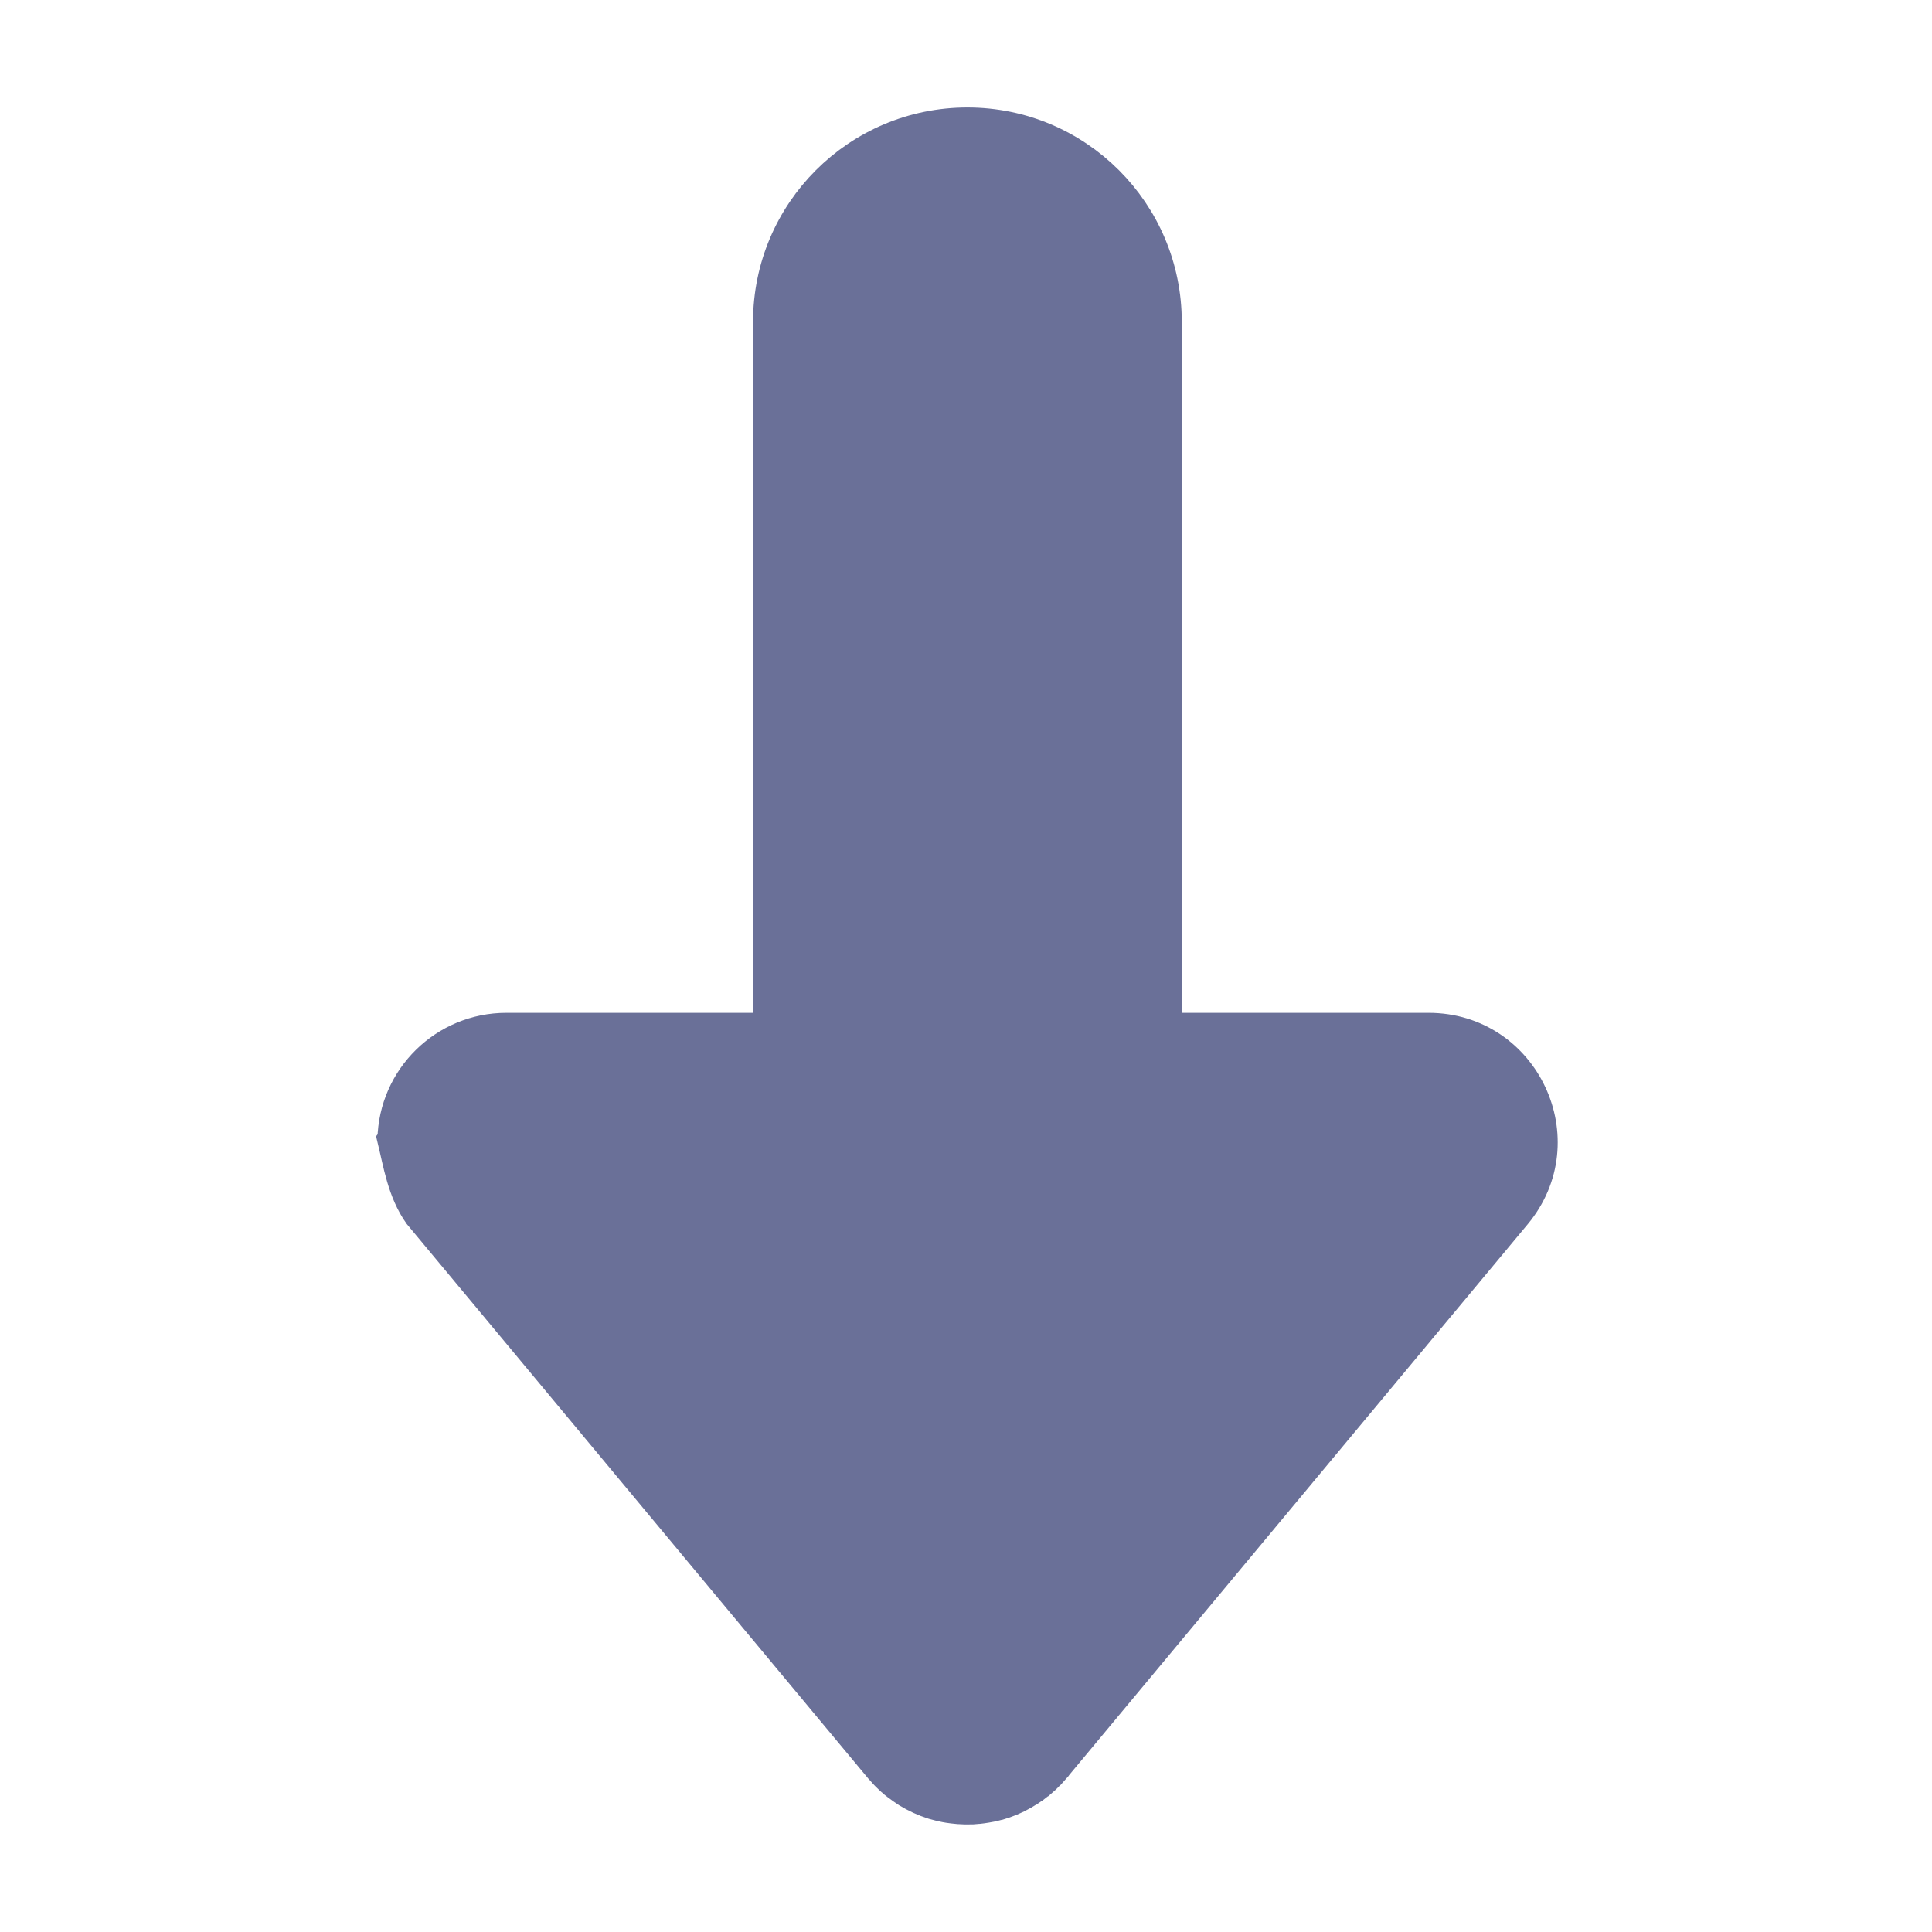
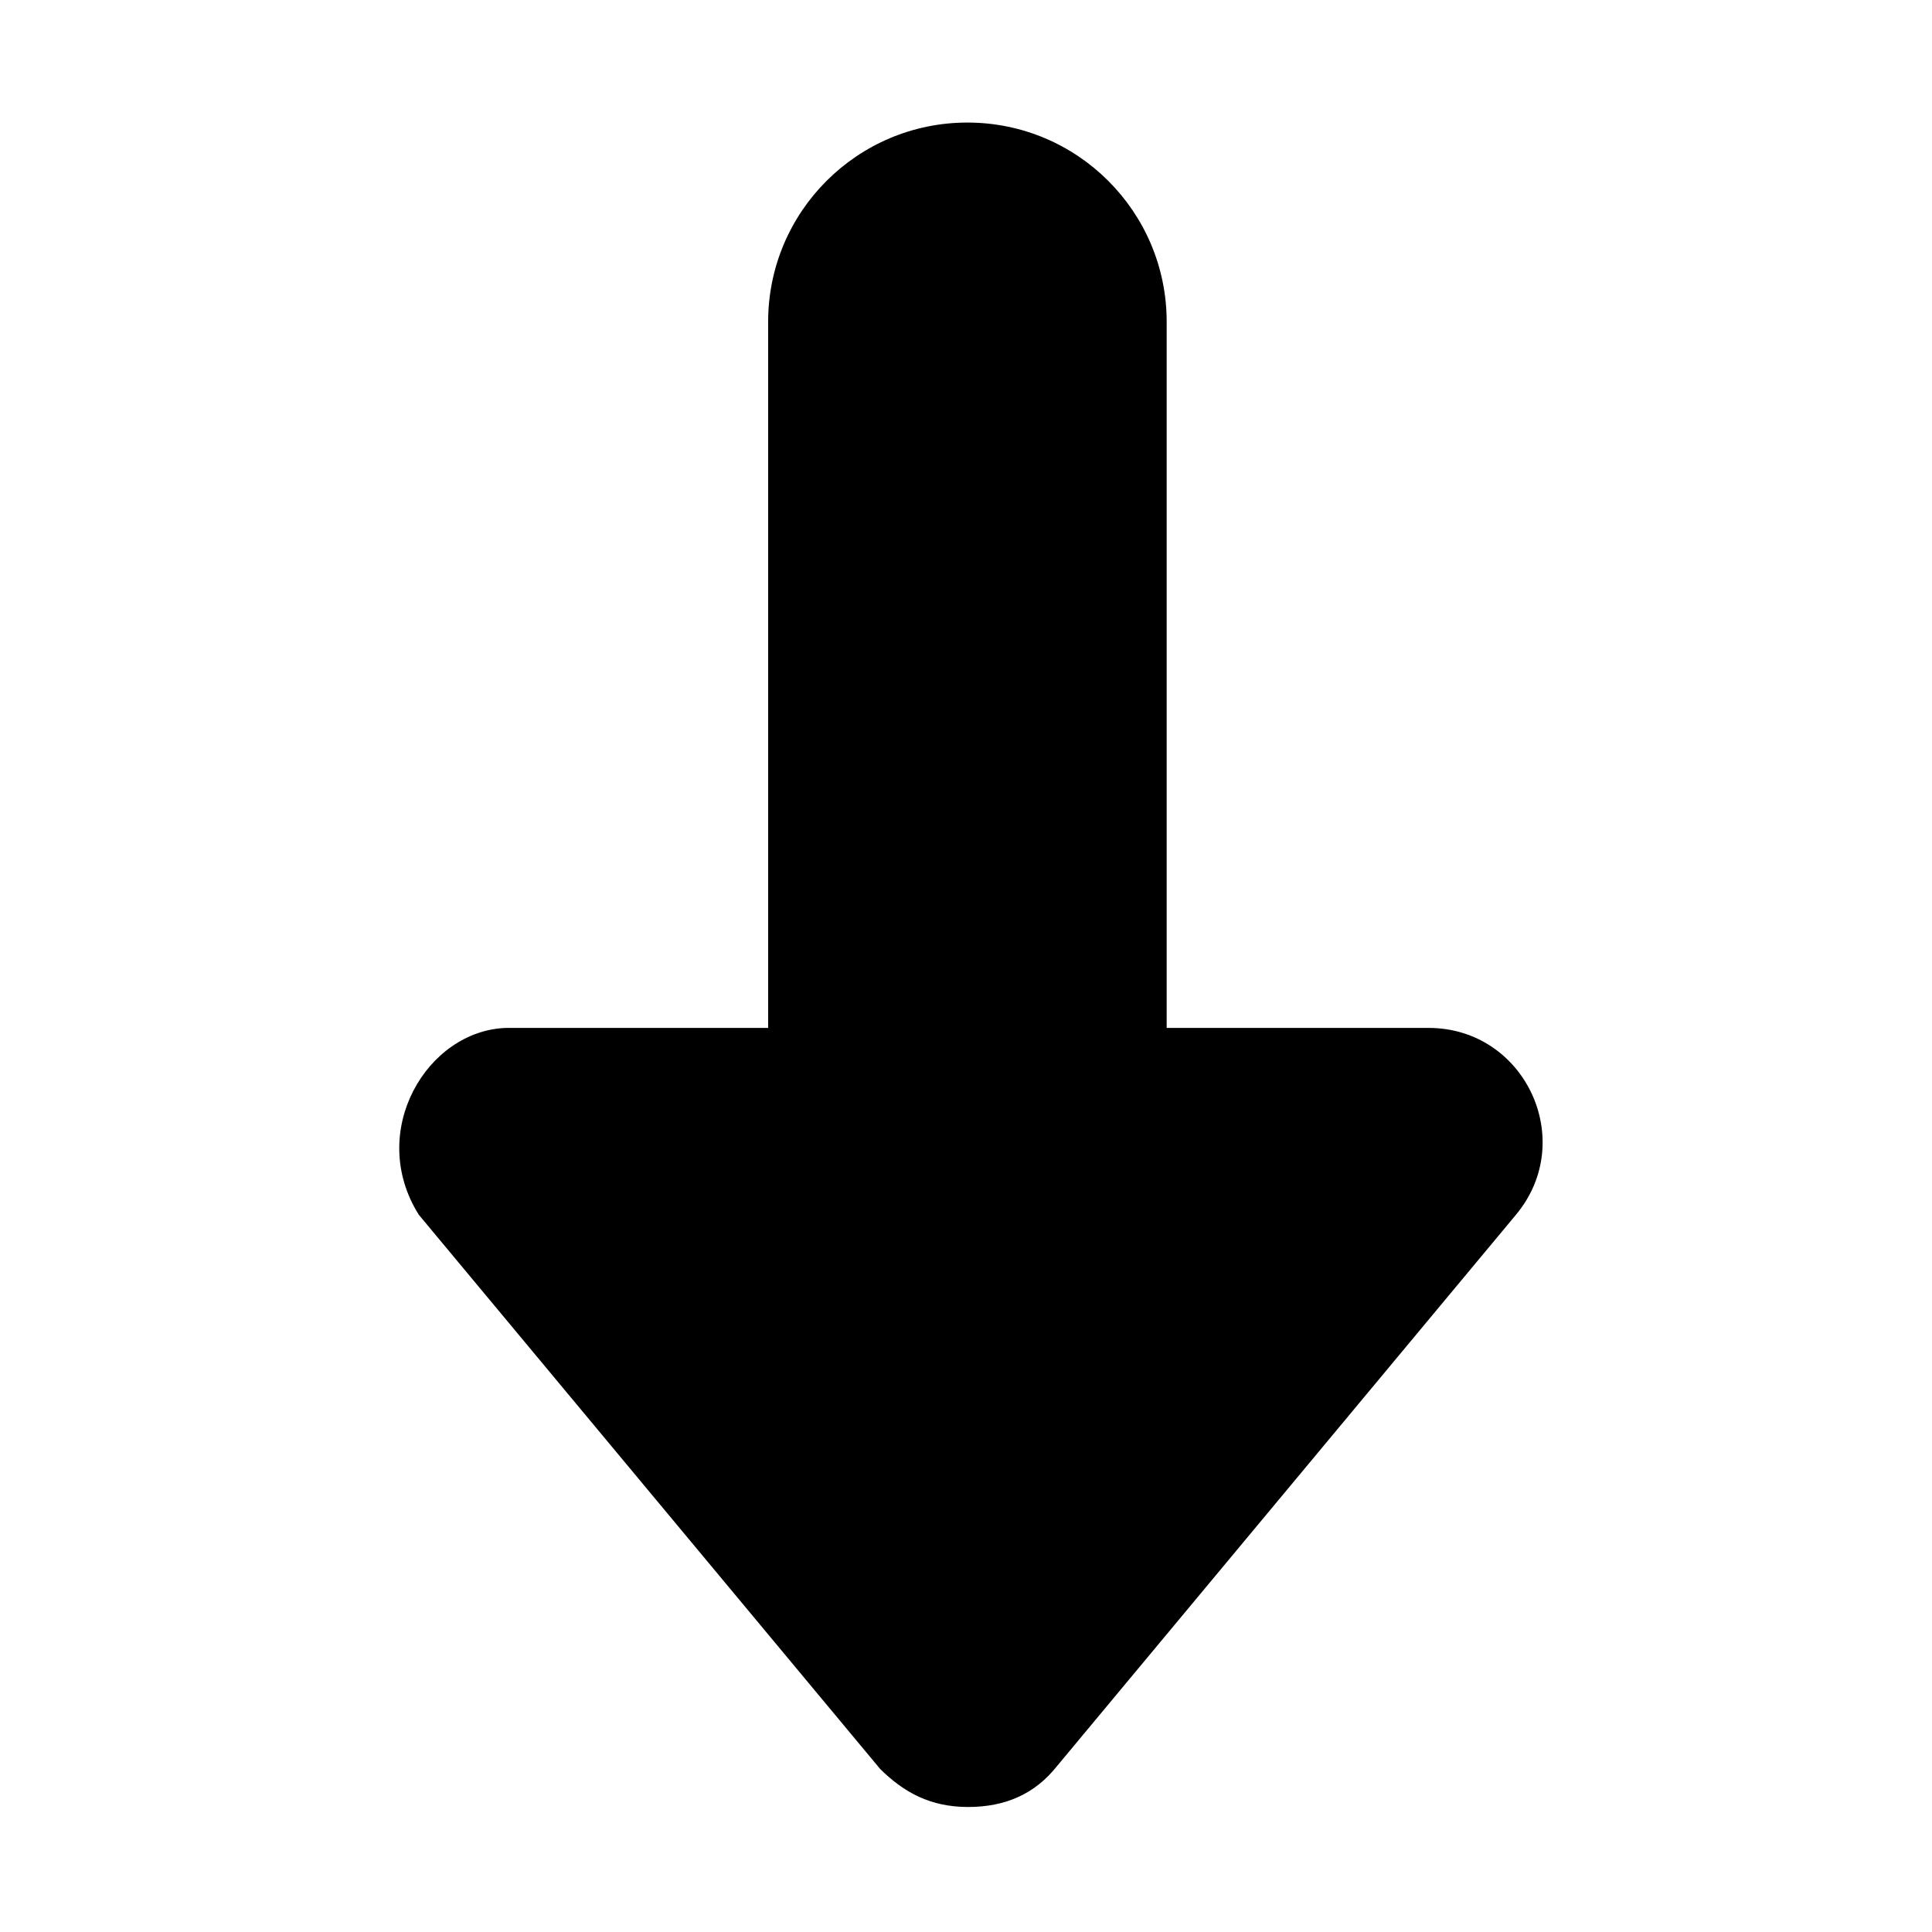
<svg xmlns="http://www.w3.org/2000/svg" width="64" height="64" viewBox="0 0 64 64" version="1.1" id="svg1484">
  <defs id="defs1478" />
  <g id="layer1" transform="translate(10.77773,-210.8331)">
    <g id="g1686-7" transform="translate(112.5093,15.15517)" />
-     <path id="path3045-9-1-3-6" style="color:#000000;font-style:normal;font-variant:normal;font-weight:normal;font-stretch:normal;font-size:medium;line-height:normal;font-family:sans-serif;font-variant-ligatures:normal;font-variant-position:normal;font-variant-caps:normal;font-variant-numeric:normal;font-variant-alternates:normal;font-variant-east-asian:normal;font-feature-settings:normal;font-variation-settings:normal;text-indent:0;text-align:start;text-decoration:none;text-decoration-line:none;text-decoration-style:solid;text-decoration-color:#000000;letter-spacing:normal;word-spacing:normal;text-transform:none;writing-mode:lr-tb;direction:ltr;text-orientation:mixed;dominant-baseline:auto;baseline-shift:baseline;text-anchor:start;white-space:normal;shape-padding:0;shape-margin:0;inline-size:0;clip-rule:nonzero;display:inline;overflow:visible;visibility:visible;isolation:auto;mix-blend-mode:normal;color-interpolation:sRGB;color-interpolation-filters:linearRGB;solid-color:#000000;solid-opacity:1;vector-effect:none;fill:#6a7098;fill-opacity:1;fill-rule:nonzero;stroke:#6a7098;stroke-width:1;stroke-linecap:round;stroke-linejoin:miter;stroke-miterlimit:4;stroke-dasharray:none;stroke-dashoffset:0;stroke-opacity:1;color-rendering:auto;image-rendering:auto;shape-rendering:auto;text-rendering:auto;enable-background:accumulate;stop-color:#000000" d="m 2.225,248.582 c 0.04,-2.054 1.717,-3.698 3.772,-3.698 h 8.671 v -23.39 c 0,-3.646 2.955,-6.601 6.601,-6.601 3.646,0 6.601,2.955 6.601,6.601 v 23.39 h 8.675 c 3.196,0.001 4.943,3.727 2.899,6.185 l -15.205,18.266 -0.018,0.027 c -0.017,0.019 -0.034,0.04 -0.052,0.059 -0.031,0.038 -0.063,0.074 -0.096,0.11 l -0.006,0.002 c -0.049,0.054 -0.099,0.107 -0.151,0.158 -0.018,0.019 -0.037,0.037 -0.055,0.055 -0.013,0.01 -0.024,0.022 -0.037,0.033 -0.04,0.037 -0.08,0.072 -0.121,0.107 l -0.008,0.007 c -0.006,0.002 -0.011,0.007 -0.015,0.01 -0.053,0.044 -0.107,0.087 -0.162,0.129 -0.006,0.002 -0.011,0.007 -0.015,0.01 -0.055,0.041 -0.112,0.08 -0.169,0.118 -0.006,0.002 -0.011,0.005 -0.015,0.007 -0.058,0.038 -0.117,0.075 -0.177,0.11 -0.006,0.002 -0.011,0.005 -0.015,0.007 -0.009,0.005 -0.02,0.007 -0.03,0.017 -0.055,0.031 -0.11,0.061 -0.166,0.088 -0.063,0.031 -0.127,0.061 -0.192,0.088 -0.006,0.002 -0.011,0.005 -0.015,0.007 -0.064,0.027 -0.13,0.051 -0.195,0.074 -0.006,10e-4 -0.011,0.002 -0.015,0.002 -0.066,0.025 -0.132,0.046 -0.199,0.067 -0.006,0.001 -0.011,0.002 -0.015,0.002 -0.067,0.019 -0.135,0.036 -0.203,0.052 -0.006,10e-4 -0.011,0.002 -0.015,0.002 -0.067,0.013 -0.135,0.027 -0.203,0.037 -0.006,10e-4 -0.013,0.002 -0.018,0.002 -0.068,0.01 -0.137,0.022 -0.206,0.029 -0.006,3e-5 -0.011,3e-5 -0.015,0 -0.069,0.007 -0.137,0.01 -0.206,0.017 -0.006,2e-5 -0.013,2e-5 -0.018,0 -0.069,0.002 -0.138,0.002 -0.206,0.002 -0.006,2e-5 -0.013,2e-5 -0.018,0 -0.069,-0.002 -0.138,-0.005 -0.206,-0.01 -0.006,0 -0.011,0 -0.015,0 -0.07,-0.005 -0.14,-0.013 -0.21,-0.022 -0.006,-0.001 -0.011,-0.002 -0.015,-0.002 -0.069,-0.007 -0.138,-0.022 -0.206,-0.033 -0.006,-10e-4 -0.011,-0.002 -0.015,-0.002 -0.068,-0.013 -0.135,-0.03 -0.203,-0.048 -0.006,-0.001 -0.011,-0.002 -0.015,-0.002 -0.068,-0.017 -0.136,-0.037 -0.203,-0.059 -0.006,-0.001 -0.011,-0.002 -0.015,-0.002 -0.066,-0.022 -0.131,-0.045 -0.195,-0.07 -0.006,-0.002 -0.011,-0.005 -0.015,-0.007 -0.065,-0.025 -0.128,-0.052 -0.192,-0.081 -0.006,-0.002 -0.011,-0.005 -0.015,-0.007 -0.062,-0.029 -0.124,-0.06 -0.184,-0.092 -0.006,-0.002 -0.011,-0.005 -0.015,-0.007 -0.061,-0.033 -0.121,-0.067 -0.18,-0.103 -0.006,-0.002 -0.011,-0.005 -0.015,-0.007 -0.059,-0.038 -0.116,-0.077 -0.173,-0.118 -0.037,-0.027 -0.074,-0.053 -0.11,-0.081 -0.023,-0.017 -0.047,-0.034 -0.07,-0.051 l -0.011,-0.01 c -0.021,-0.017 -0.042,-0.032 -0.063,-0.048 -0.023,-0.022 -0.047,-0.041 -0.07,-0.062 -0.013,-0.01 -0.027,-0.022 -0.041,-0.033 -0.019,-0.017 -0.037,-0.034 -0.055,-0.052 -0.036,-0.034 -0.072,-0.068 -0.107,-0.103 -0.017,-0.019 -0.035,-0.036 -0.052,-0.055 -0.034,-0.036 -0.067,-0.073 -0.099,-0.11 -0.017,-0.019 -0.035,-0.039 -0.052,-0.059 l -0.011,-0.01 -15.272,-18.351 c -0.541,-0.764 -0.681,-1.712 -0.87,-2.487 z" />
+     <path id="path3045-9-1-3-6" style="color:#000000;font-style:normal;font-variant:normal;font-weight:normal;font-stretch:normal;font-size:medium;line-height:normal;font-family:sans-serif;font-variant-ligatures:normal;font-variant-position:normal;font-variant-caps:normal;font-variant-numeric:normal;font-variant-alternates:normal;font-variant-east-asian:normal;font-feature-settings:normal;font-variation-settings:normal;text-indent:0;text-align:start;text-decoration:none;text-decoration-line:none;text-decoration-style:solid;text-decoration-color:#000000;letter-spacing:normal;word-spacing:normal;text-transform:none;writing-mode:lr-tb;direction:ltr;text-orientation:mixed;dominant-baseline:auto;baseline-shift:baseline;text-anchor:start;white-space:normal;shape-padding:0;shape-margin:0;inline-size:0;clip-rule:nonzero;display:inline;overflow:visible;visibility:visible;isolation:auto;mix-blend-mode:normal;color-interpolation:sRGB;color-interpolation-filters:linearRGB;solid-color:#000000;solid-opacity:1;vector-effect:none;fill:#000000;fill-opacity:1;fill-rule:nonzero;stroke:none;stroke-width:1;stroke-linecap:round;stroke-linejoin:miter;stroke-miterlimit:4;stroke-dasharray:none;stroke-dashoffset:0;stroke-opacity:1;color-rendering:auto;image-rendering:auto;shape-rendering:auto;text-rendering:auto;enable-background:accumulate;stop-color:#000000" d="m 5.997,244.884 h 8.671 v -23.39 c 0,-3.646 2.955,-6.601 6.601,-6.601 3.646,0 6.601,2.955 6.601,6.601 v 23.39 h 8.675 c 3.196,0.001 4.943,3.727 2.899,6.185 l -15.205,18.266 c -0.727,0.921 -1.71,1.357 -2.945,1.357 -1.248,0 -2.122,-0.478 -2.913,-1.257 L 3.096,251.074 c -1.731,-2.756 0.271,-6.112 2.901,-6.19 z" />
  </g>
</svg>
